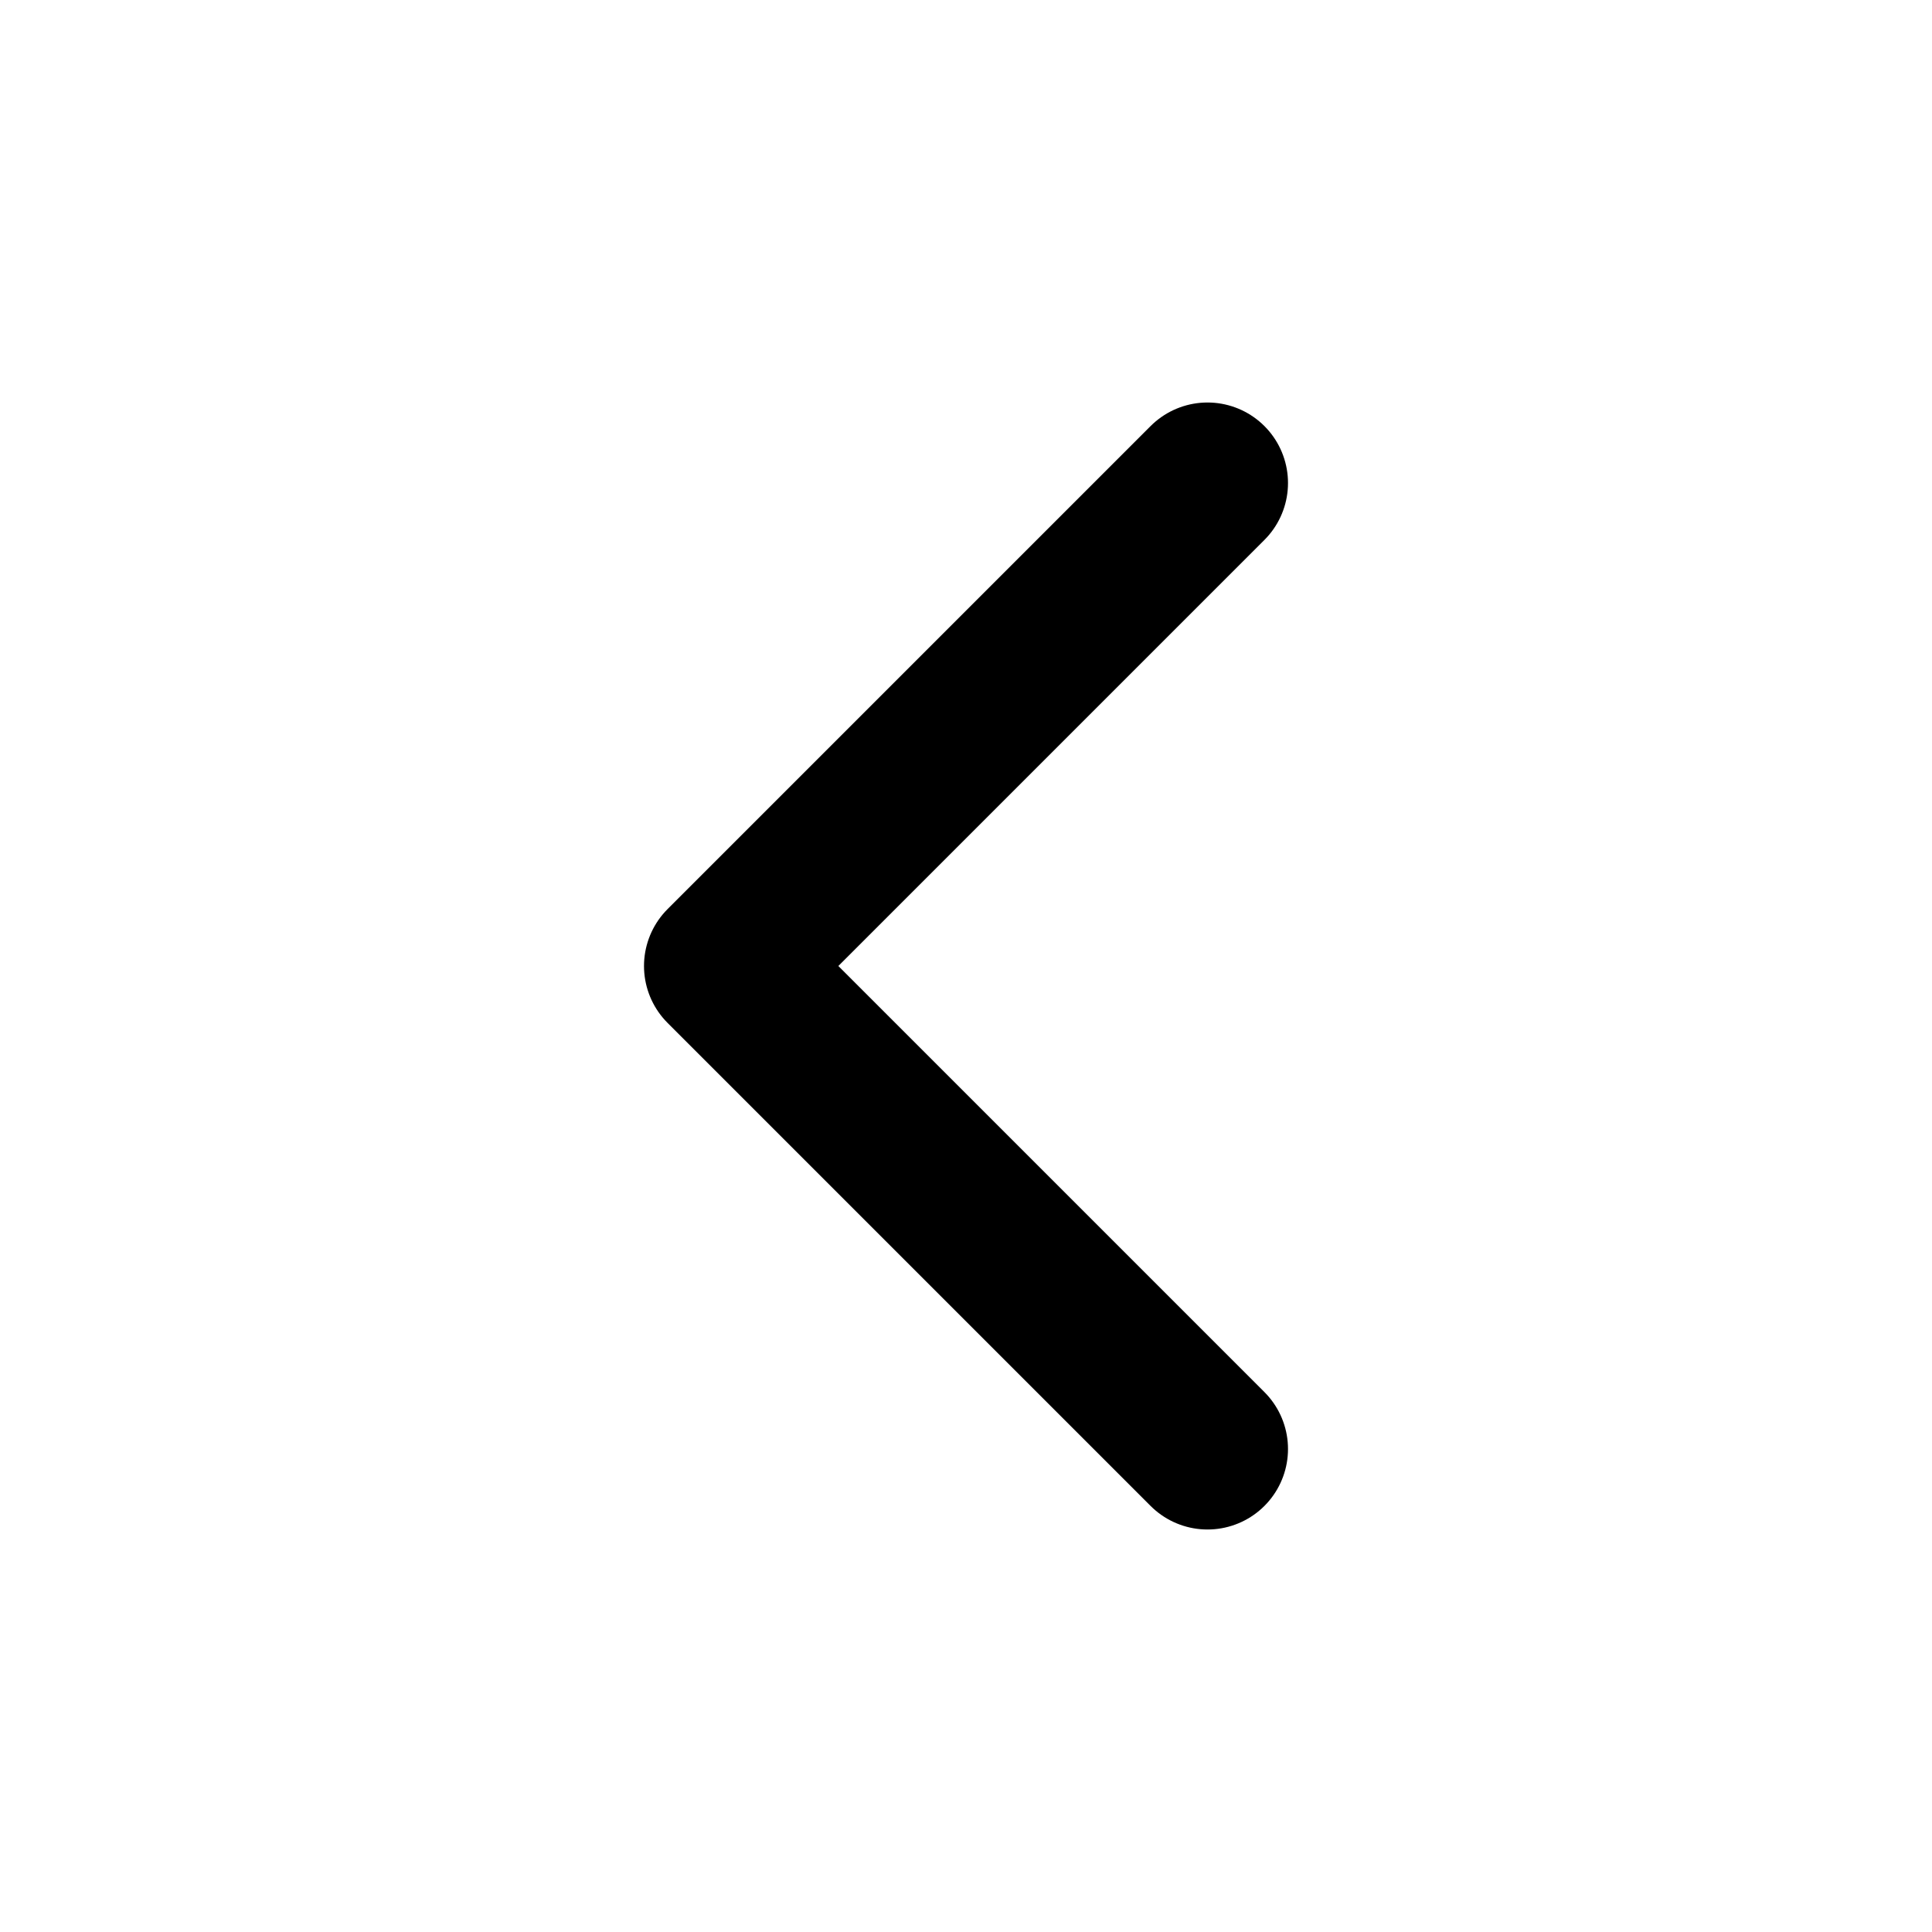
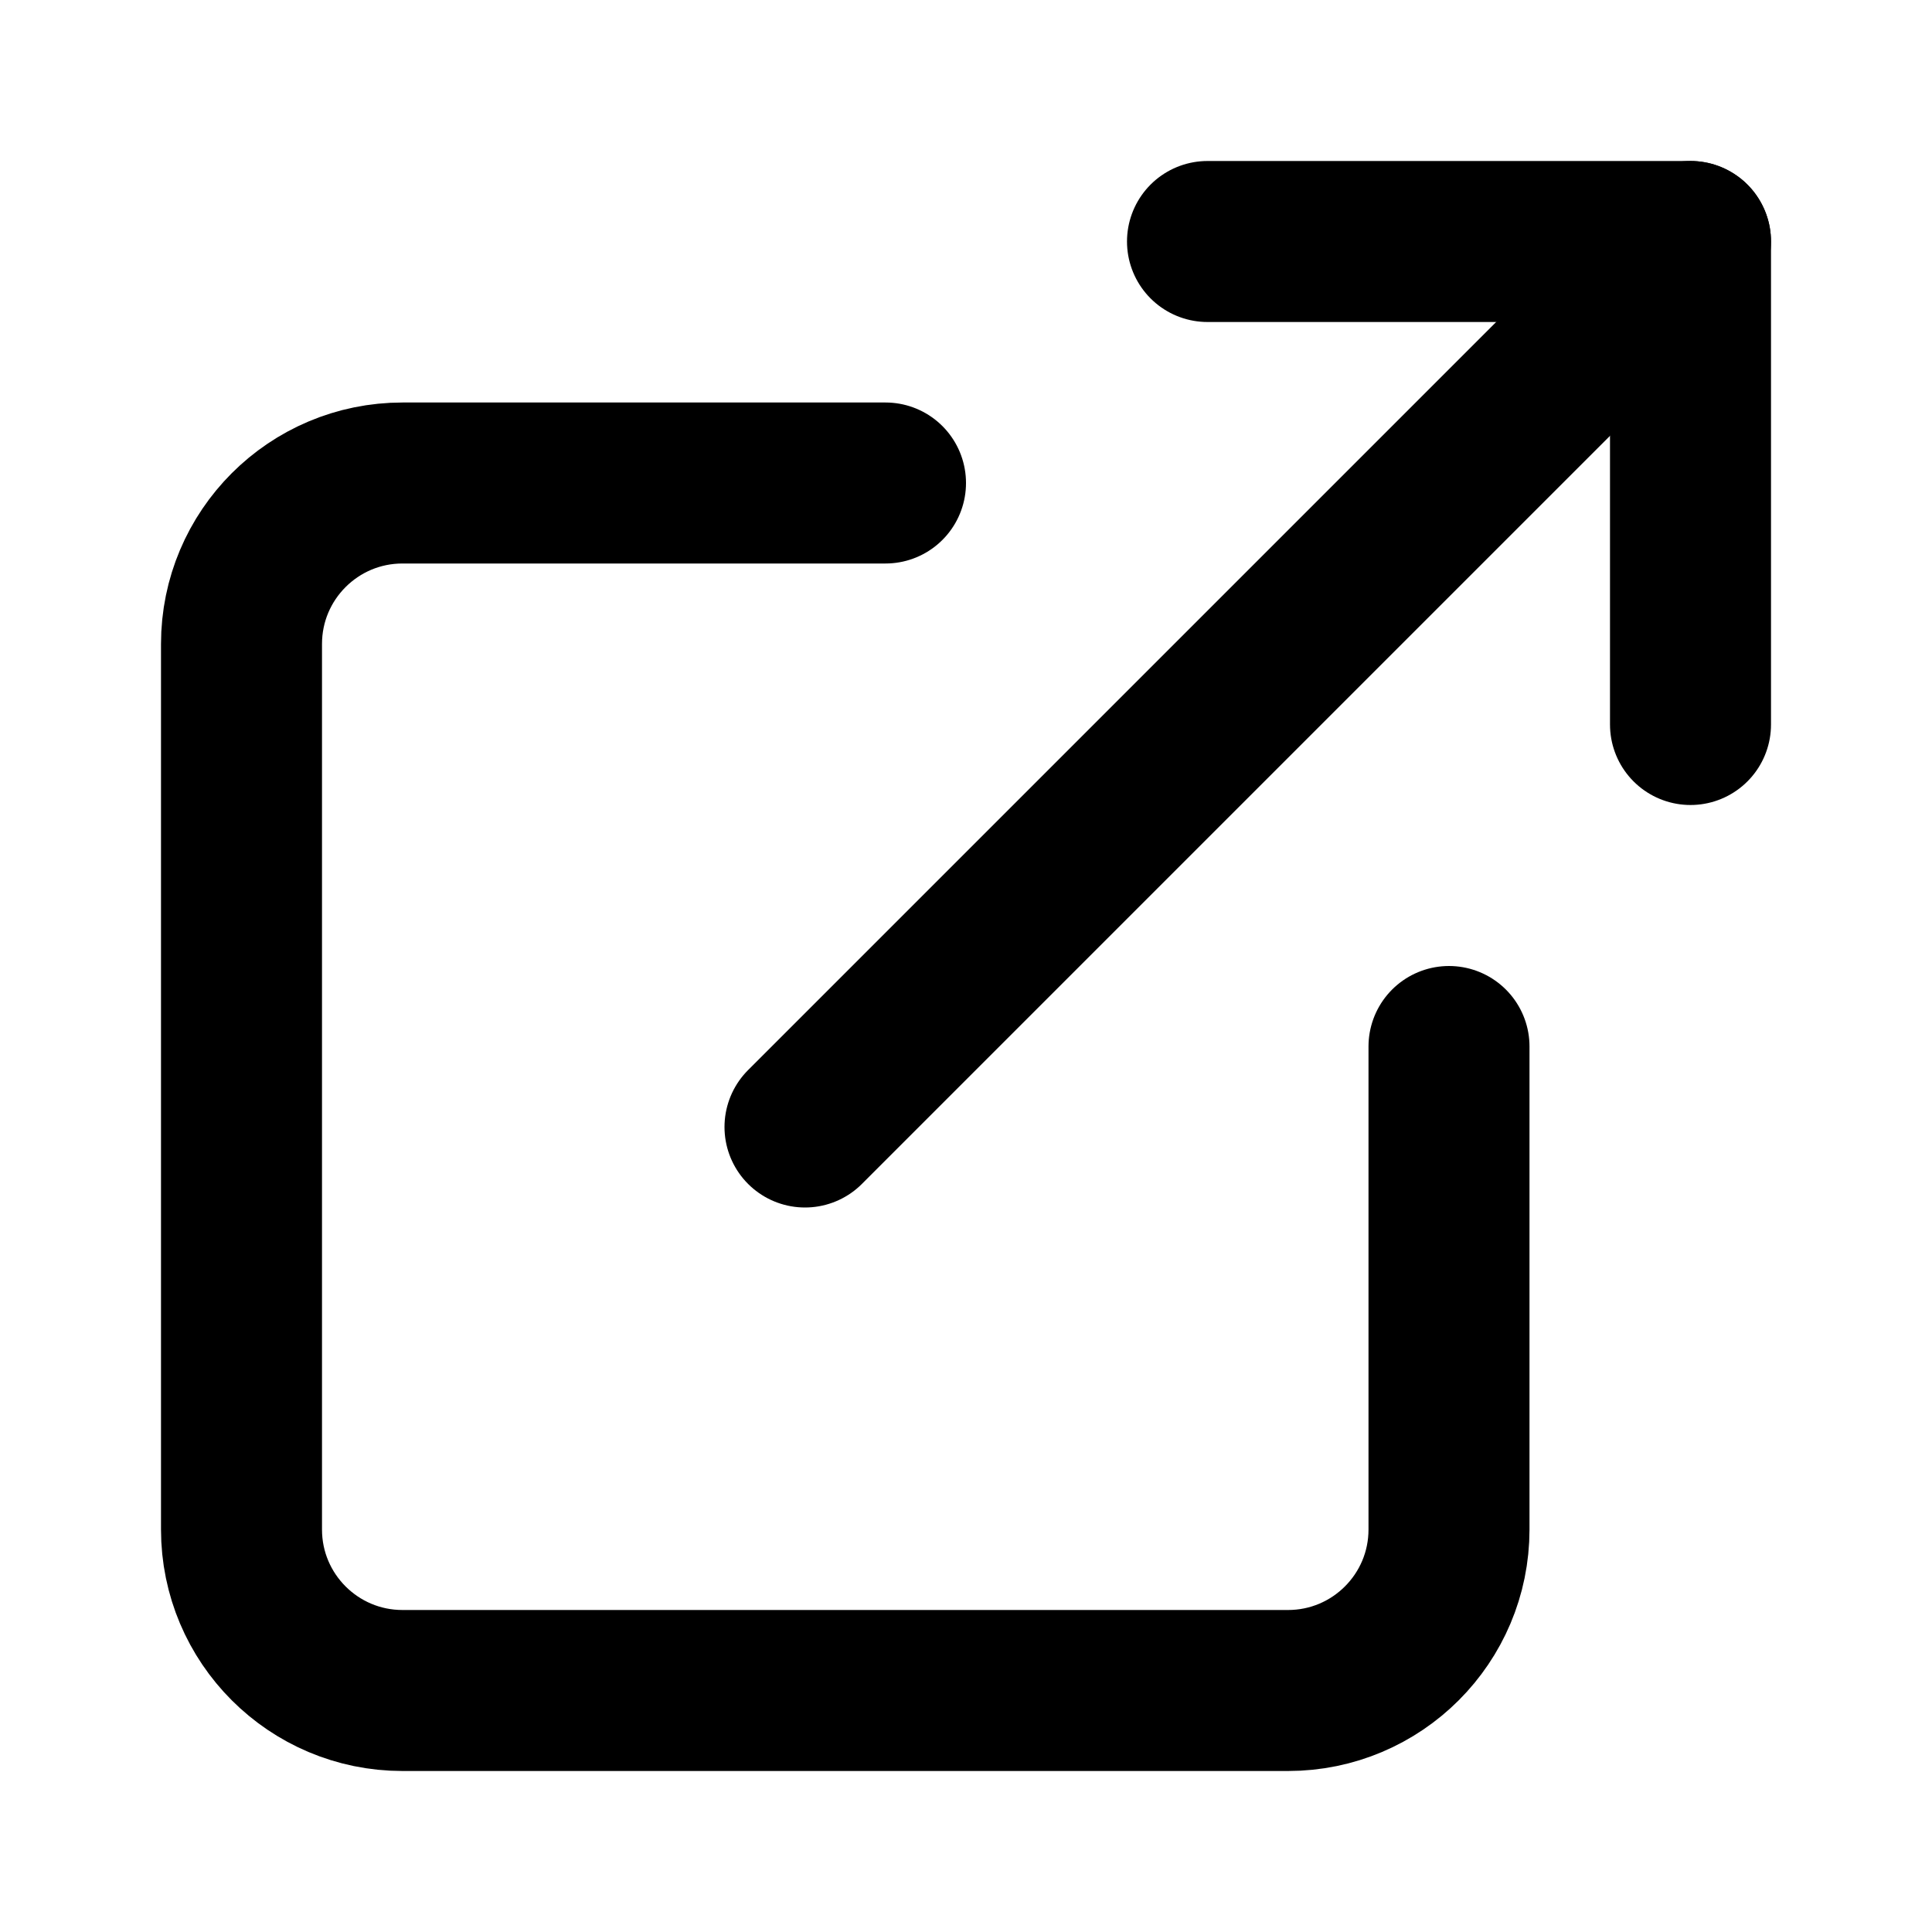
<svg xmlns="http://www.w3.org/2000/svg" width="24" height="24" viewBox="0 0 24 24" fill="none" stroke="currentColor" stroke-width="2" stroke-linecap="round" stroke-linejoin="round">
-   <path d="m15 18-6-6 6-6" />
+   <path d="M15 3h6v6" />
+   <path d="M10 14 21 3" />
+   <path d="M18 13v6a2 2 0 0 1-2 2H5a2 2 0 0 1-2-2V8a2 2 0 0 1 2-2h6" />
</svg>
